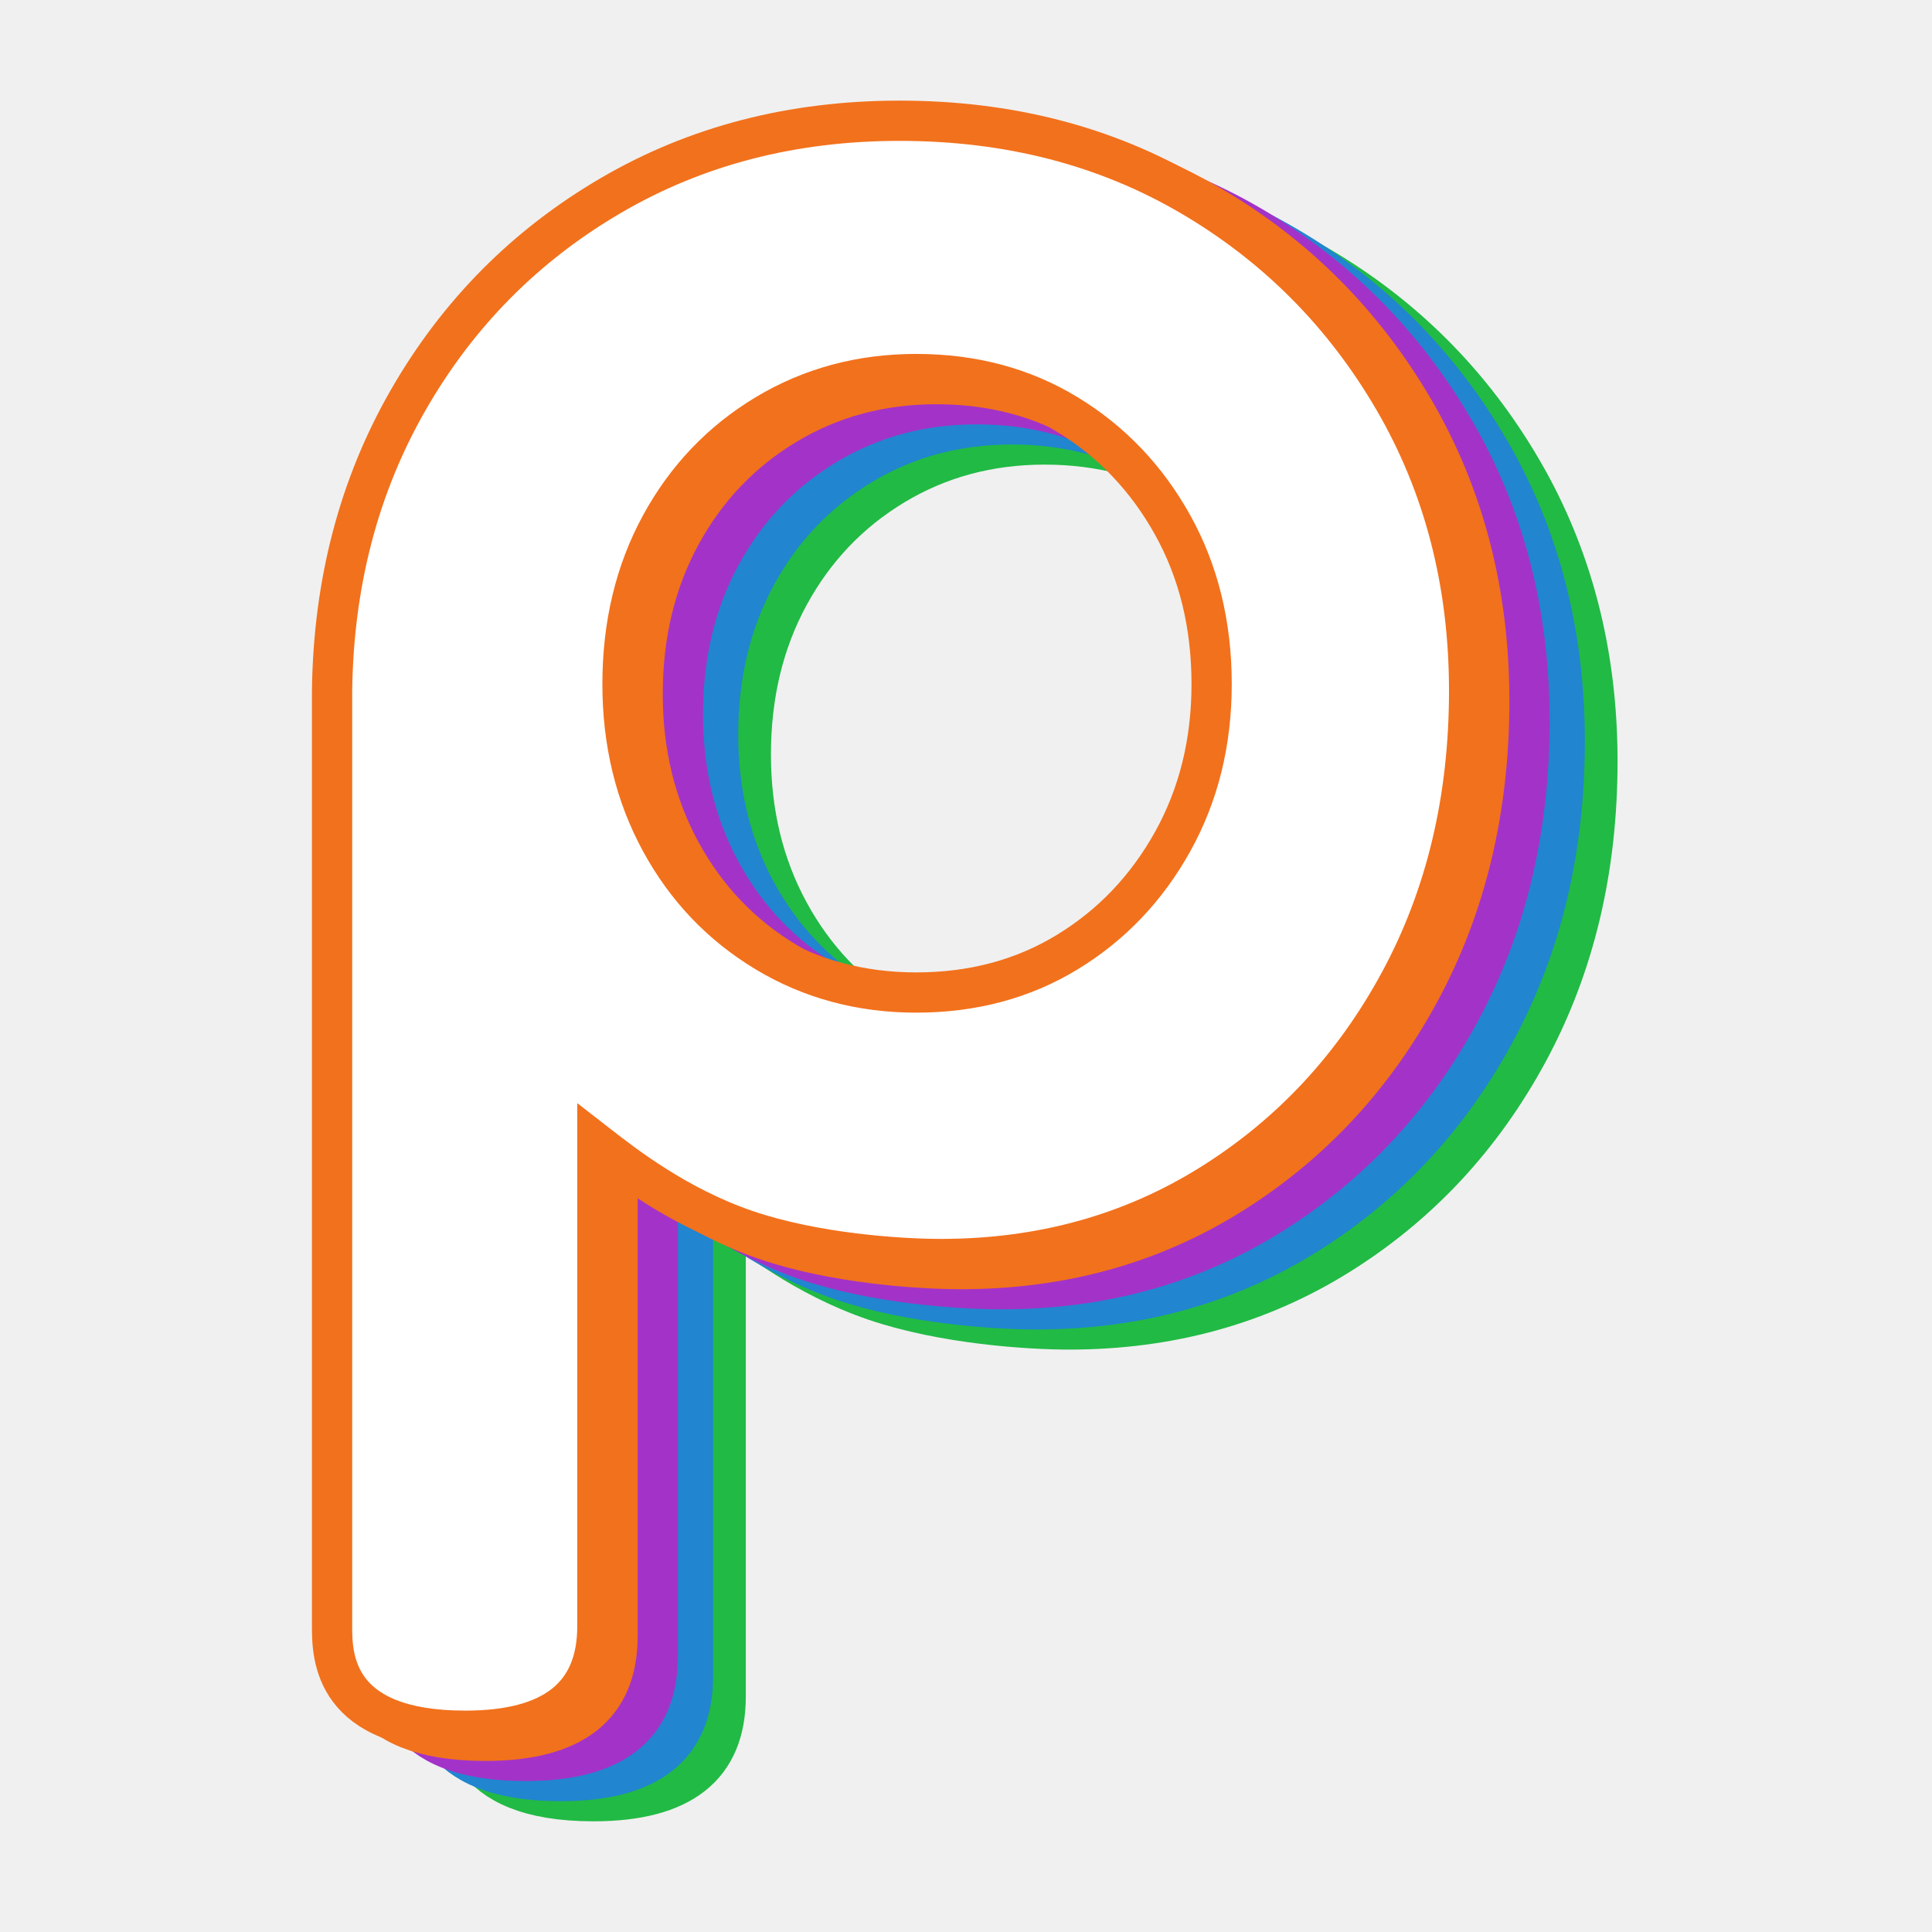
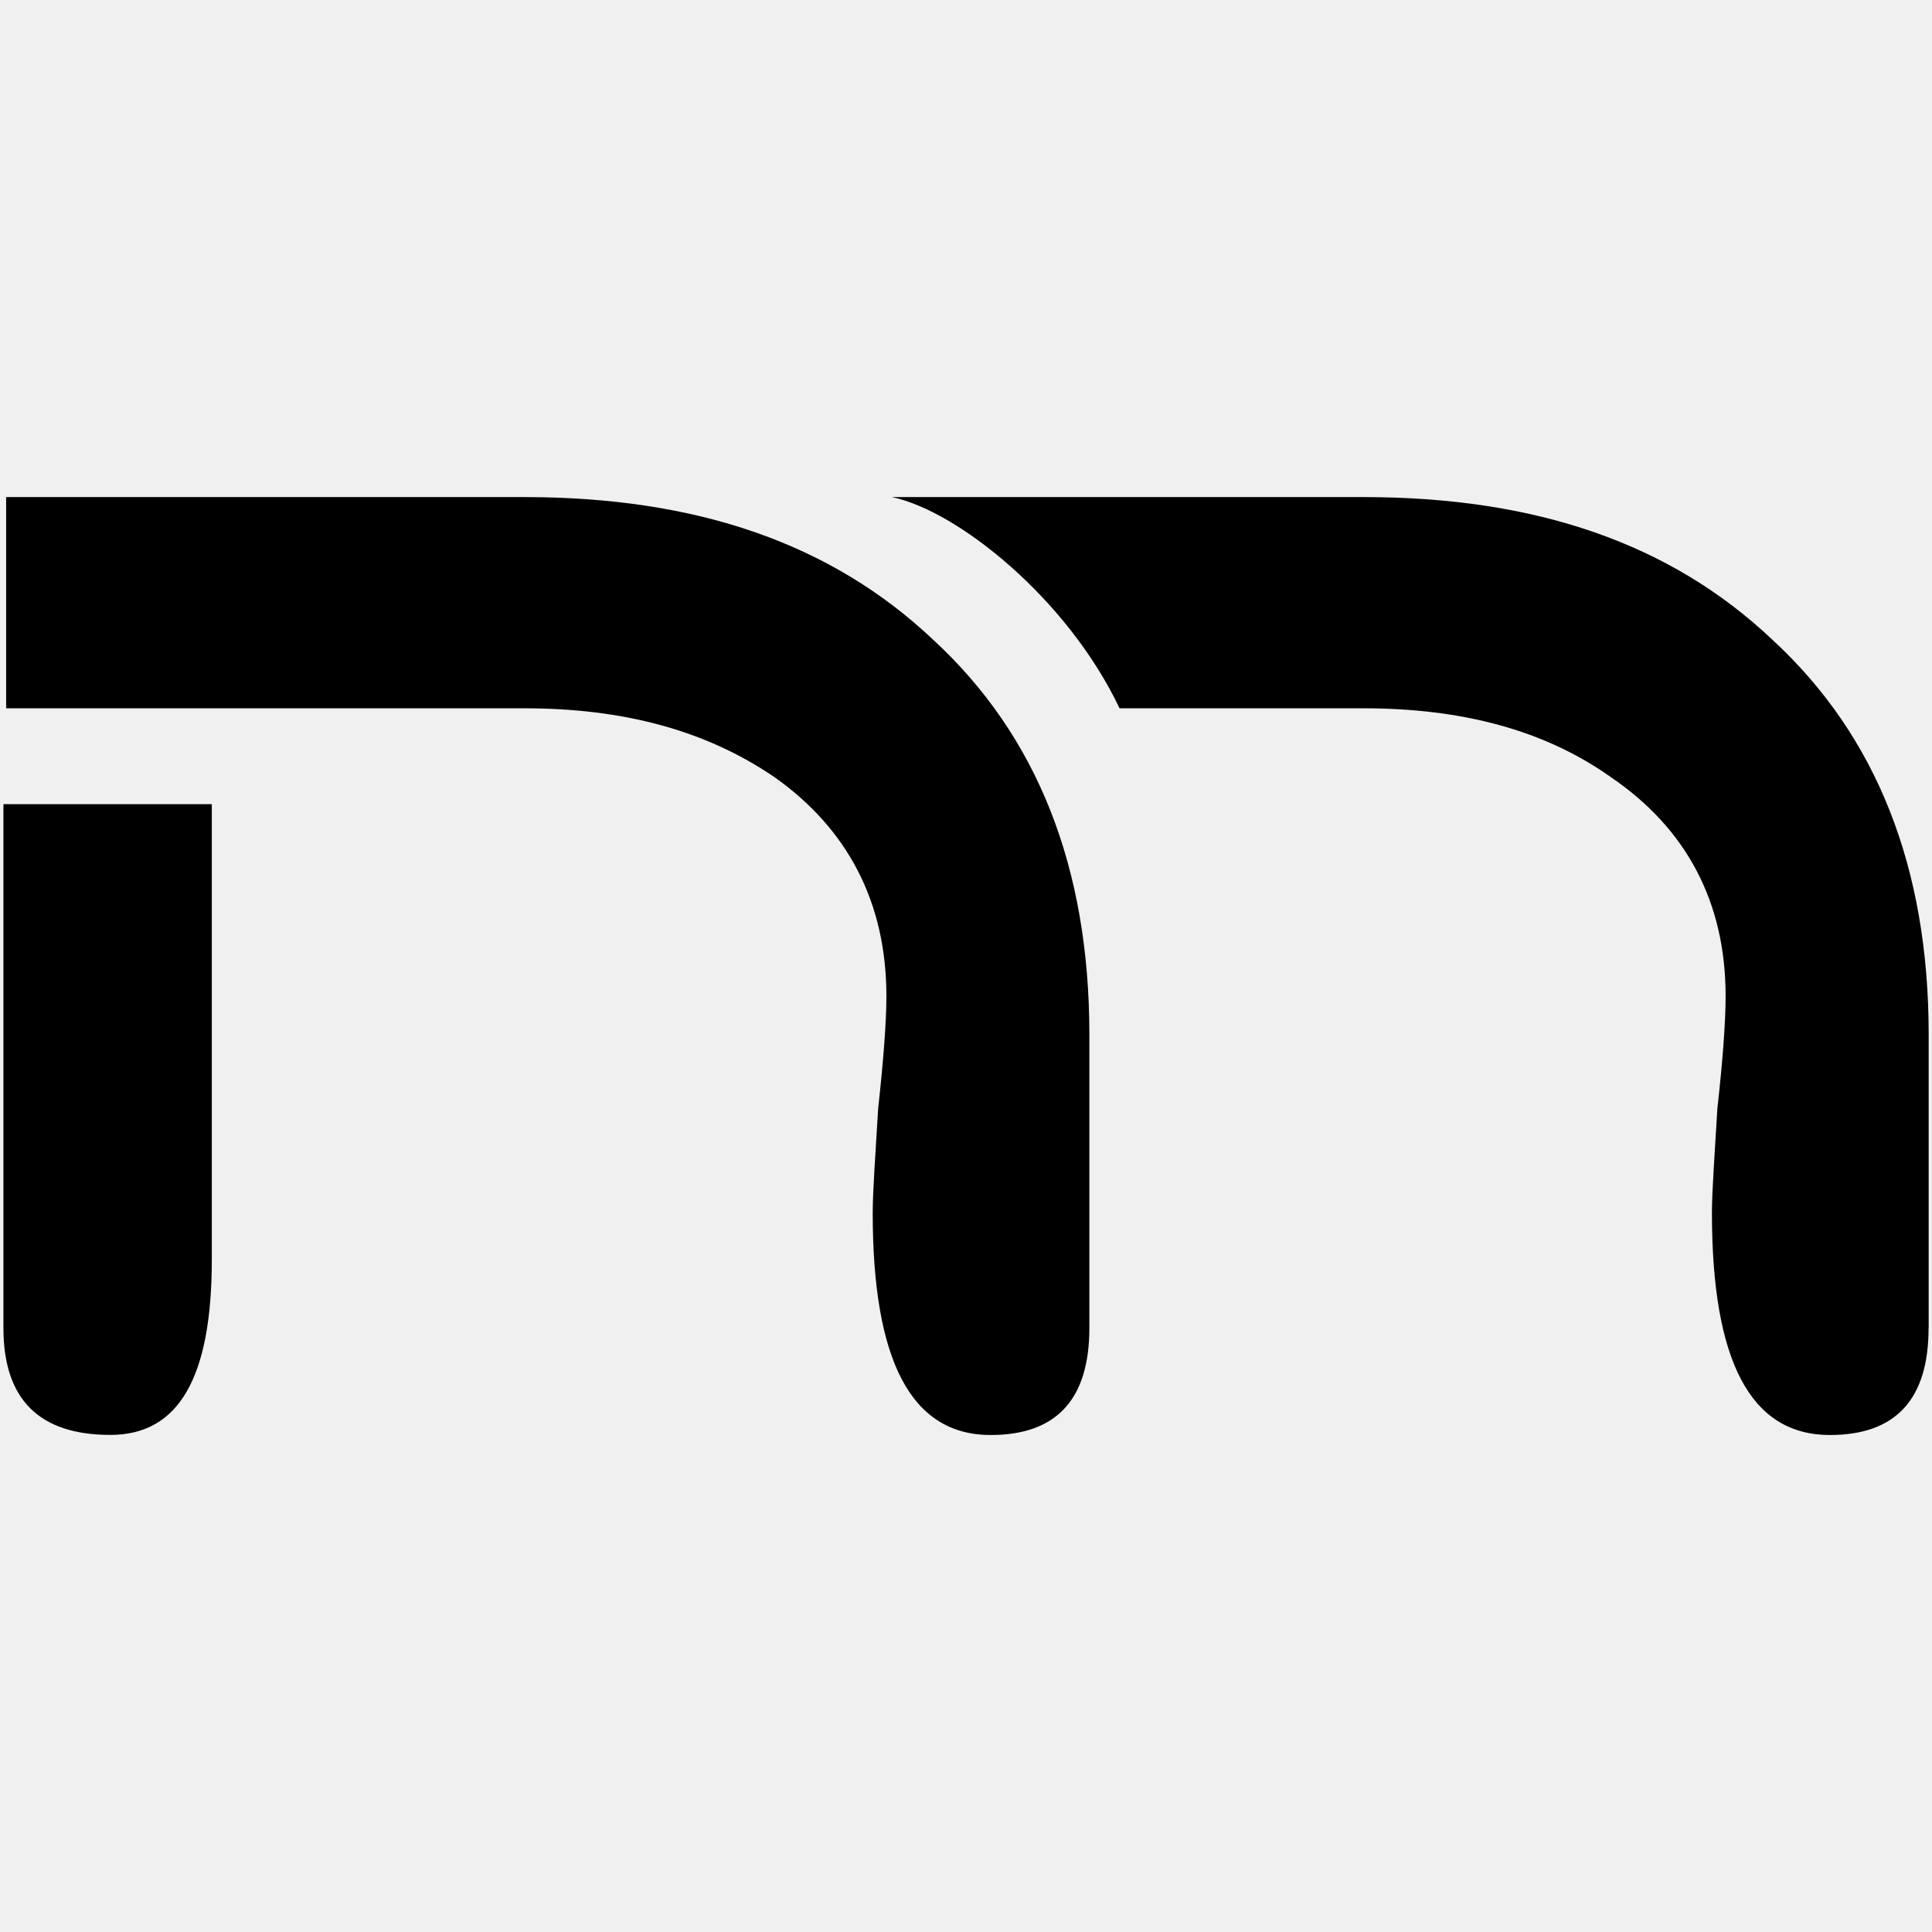
- <svg xmlns="http://www.w3.org/2000/svg" width="192px" height="192px" viewBox="0 0 192 192" version="1.1">
-   <g id="app-icon" stroke="none" stroke-width="1" fill="none" fill-rule="evenodd">
-     <g id="Group" transform="translate(33, 12)" fill-rule="nonzero" stroke-width="4">
-       <path d="M25.978,167 C34.738,167 39.118,163.535 39.118,156.604 L39.118,108.714 C41.687,110.708 46.99,114.883 53.913,117.245 C60.768,119.584 69.236,120.121 73.249,120.121 C83.23,120.121 92.185,117.641 100.115,112.681 C108.045,107.721 114.3,100.995 118.88,92.503 C123.46,84.01 125.75,74.397 125.75,63.662 C125.75,52.928 123.255,43.28 118.265,34.72 C113.274,26.159 106.541,19.399 98.064,14.439 C89.587,9.48 79.948,7 69.147,7 C58.483,7 48.913,9.48 40.436,14.439 C31.959,19.399 25.26,26.159 20.338,34.72 C15.416,43.28 12.887,52.928 12.75,63.662 L12.75,156.604 C12.75,159.594 12.838,167 25.978,167 Z M70.805,93.636 C65.308,93.636 60.333,92.298 55.88,89.621 C51.428,86.944 47.937,83.283 45.408,78.639 C42.88,73.995 41.615,68.778 41.615,62.987 C41.615,57.086 42.88,51.814 45.408,47.17 C47.937,42.526 51.428,38.866 55.88,36.189 C60.333,33.512 65.308,32.173 70.805,32.173 C76.412,32.173 81.415,33.512 85.813,36.189 C90.21,38.866 93.701,42.526 96.285,47.17 C98.868,51.814 100.16,57.086 100.16,62.987 C100.16,68.778 98.868,73.995 96.285,78.639 C93.701,83.283 90.21,86.944 85.813,89.621 C81.415,92.298 76.412,93.636 70.805,93.636 Z" id="Mask" stroke="#21BA45" fill="#21BA45" />
-       <path d="M22.728,165 C31.488,165 35.868,161.535 35.868,154.604 L35.868,106.714 C38.437,108.708 43.74,112.883 50.663,115.245 C57.518,117.584 65.986,118.121 69.999,118.121 C79.98,118.121 88.935,115.641 96.865,110.681 C104.795,105.721 111.05,98.995 115.63,90.503 C120.21,82.01 122.5,72.397 122.5,61.662 C122.5,50.928 120.005,41.28 115.015,32.72 C110.024,24.159 103.291,17.399 94.814,12.439 C86.337,7.48 76.698,5 65.897,5 C55.233,5 45.663,7.48 37.186,12.439 C28.709,17.399 22.01,24.159 17.088,32.72 C12.166,41.28 9.637,50.928 9.5,61.662 L9.5,154.604 C9.5,157.594 9.588,165 22.728,165 Z M67.555,91.636 C62.058,91.636 57.083,90.298 52.63,87.621 C48.178,84.944 44.687,81.283 42.158,76.639 C39.63,71.995 38.365,66.778 38.365,60.987 C38.365,55.086 39.63,49.814 42.158,45.17 C44.687,40.526 48.178,36.866 52.63,34.189 C57.083,31.512 62.058,30.173 67.555,30.173 C73.162,30.173 78.165,31.512 82.563,34.189 C86.96,36.866 90.451,40.526 93.035,45.17 C95.618,49.814 96.91,55.086 96.91,60.987 C96.91,66.778 95.618,71.995 93.035,76.639 C90.451,81.283 86.96,84.944 82.563,87.621 C78.165,90.298 73.162,91.636 67.555,91.636 Z" id="Mask" stroke="#2185D0" fill="#2185D0" />
-       <path d="M19.228,163 C27.988,163 32.368,159.535 32.368,152.604 L32.368,104.714 C34.937,106.708 40.24,110.883 47.163,113.245 C54.018,115.584 62.486,116.121 66.499,116.121 C76.48,116.121 85.435,113.641 93.365,108.681 C101.295,103.721 107.55,96.995 112.13,88.503 C116.71,80.01 119,70.397 119,59.662 C119,48.928 116.505,39.28 111.515,30.72 C106.524,22.159 99.791,15.399 91.314,10.439 C82.837,5.48 73.198,3 62.397,3 C51.733,3 42.163,5.48 33.686,10.439 C25.209,15.399 18.51,22.159 13.588,30.72 C8.666,39.28 6.137,48.928 6,59.662 L6,152.604 C6,155.594 6.088,163 19.228,163 Z M64.055,89.636 C58.558,89.636 53.583,88.298 49.13,85.621 C44.678,82.944 41.187,79.283 38.658,74.639 C36.13,69.995 34.865,64.778 34.865,58.987 C34.865,53.086 36.13,47.814 38.658,43.17 C41.187,38.526 44.678,34.866 49.13,32.189 C53.583,29.512 58.558,28.173 64.055,28.173 C69.662,28.173 74.665,29.512 79.063,32.189 C83.46,34.866 86.951,38.526 89.535,43.17 C92.118,47.814 93.41,53.086 93.41,58.987 C93.41,64.778 92.118,69.995 89.535,74.639 C86.951,79.283 83.46,82.944 79.063,85.621 C74.665,88.298 69.662,89.636 64.055,89.636 Z" id="Mask" stroke="#A333C8" fill="#A333C8" />
-       <path d="M15.228,161 C23.988,161 28.368,157.535 28.368,150.604 L28.368,102.714 C30.937,104.708 36.24,108.883 43.163,111.245 C50.018,113.584 58.486,114.121 62.499,114.121 C72.48,114.121 81.435,111.641 89.365,106.681 C97.295,101.721 103.55,94.995 108.13,86.503 C112.71,78.01 115,68.397 115,57.662 C115,46.928 112.505,37.28 107.515,28.72 C102.524,20.159 95.791,13.399 87.314,8.439 C78.837,3.48 69.198,1 58.397,1 C47.733,1 38.163,3.48 29.686,8.439 C21.209,13.399 14.51,20.159 9.588,28.72 C4.666,37.28 2.137,46.928 2,57.662 L2,150.604 C2,153.594 2.088,161 15.228,161 Z M60.055,87.636 C54.558,87.636 49.583,86.298 45.13,83.621 C40.678,80.944 37.187,77.283 34.658,72.639 C32.13,67.995 30.865,62.778 30.865,56.987 C30.865,51.086 32.13,45.814 34.658,41.17 C37.187,36.526 40.678,32.866 45.13,30.189 C49.583,27.512 54.558,26.173 60.055,26.173 C65.662,26.173 70.665,27.512 75.063,30.189 C79.46,32.866 82.951,36.526 85.535,41.17 C88.118,45.814 89.41,51.086 89.41,56.987 C89.41,62.778 88.118,67.995 85.535,72.639 C82.951,77.283 79.46,80.944 75.063,83.621 C70.665,86.298 65.662,87.636 60.055,87.636 Z" id="Mask" stroke="#F2711C" fill="#F2711C" />
-       <path d="M13.228,160 C21.988,160 26.368,156.535 26.368,149.604 L26.368,101.714 C28.937,103.708 34.24,107.883 41.163,110.245 C48.018,112.584 56.486,113.121 60.499,113.121 C70.48,113.121 79.435,110.641 87.365,105.681 C95.295,100.721 101.55,93.995 106.13,85.503 C110.71,77.01 113,67.397 113,56.662 C113,45.928 110.505,36.28 105.515,27.72 C100.524,19.159 93.791,12.399 85.314,7.439 C76.837,2.48 67.198,0 56.397,0 C45.733,0 36.163,2.48 27.686,7.439 C19.209,12.399 12.51,19.159 7.588,27.72 C2.666,36.28 0.137,45.928 0,56.662 L0,149.604 C0,152.594 0.088,160 13.228,160 Z M58.055,86.636 C52.558,86.636 47.583,85.298 43.13,82.621 C38.678,79.944 35.187,76.283 32.658,71.639 C30.13,66.995 28.865,61.778 28.865,55.987 C28.865,50.086 30.13,44.814 32.658,40.17 C35.187,35.526 38.678,31.866 43.13,29.189 C47.583,26.512 52.558,25.173 58.055,25.173 C63.662,25.173 68.665,26.512 73.063,29.189 C77.46,31.866 80.951,35.526 83.535,40.17 C86.118,44.814 87.41,50.086 87.41,55.987 C87.41,61.778 86.118,66.995 83.535,71.639 C80.951,76.283 77.46,79.944 73.063,82.621 C68.665,85.298 63.662,86.636 58.055,86.636 Z" id="Mask" stroke="#F2711C" fill="#FFFFFF" />
-     </g>
-   </g>
+ <svg xmlns="http://www.w3.org/2000/svg" version="1.1" id="图层_1" x="0px" y="0px" viewBox="0 0 192 192" style="enable-background:new 0 0 192 192;" xml:space="preserve">
+   <path d="M21.05,79.92v45.24c0,11.72-3.27,17.44-10.08,17.44c-7.09,0-10.63-3.54-10.63-10.63V79.92H21.05z M108.26,131.98  c0,7.09-3.27,10.63-9.81,10.63c-7.9,0-11.72-7.36-11.72-22.08c0-2.18,0.27-5.72,0.54-10.36c0.54-4.91,0.82-8.72,0.82-11.17  c0-9.27-3.81-16.62-11.17-21.8c-6.81-4.63-14.99-6.81-24.8-6.81H0.61V49.4h51.51c17.17,0,30.52,4.63,40.61,14.17  c10.36,9.54,15.53,22.62,15.53,39.25V131.98z M191.66,131.98c0,7.09-3.27,10.63-9.81,10.63c-7.9,0-11.72-7.36-11.72-22.08  c0-2.18,0.27-5.72,0.54-10.36c0.55-4.91,0.82-8.72,0.82-11.17c0-9.27-3.82-16.62-11.45-21.8c-6.54-4.63-14.72-6.81-24.53-6.81  h-24.25c-5.18-10.9-16.08-19.62-22.62-20.99h46.88c17.17,0,30.53,4.63,40.61,14.17c10.36,9.54,15.54,22.62,15.54,39.25V131.98z" />
</svg>
